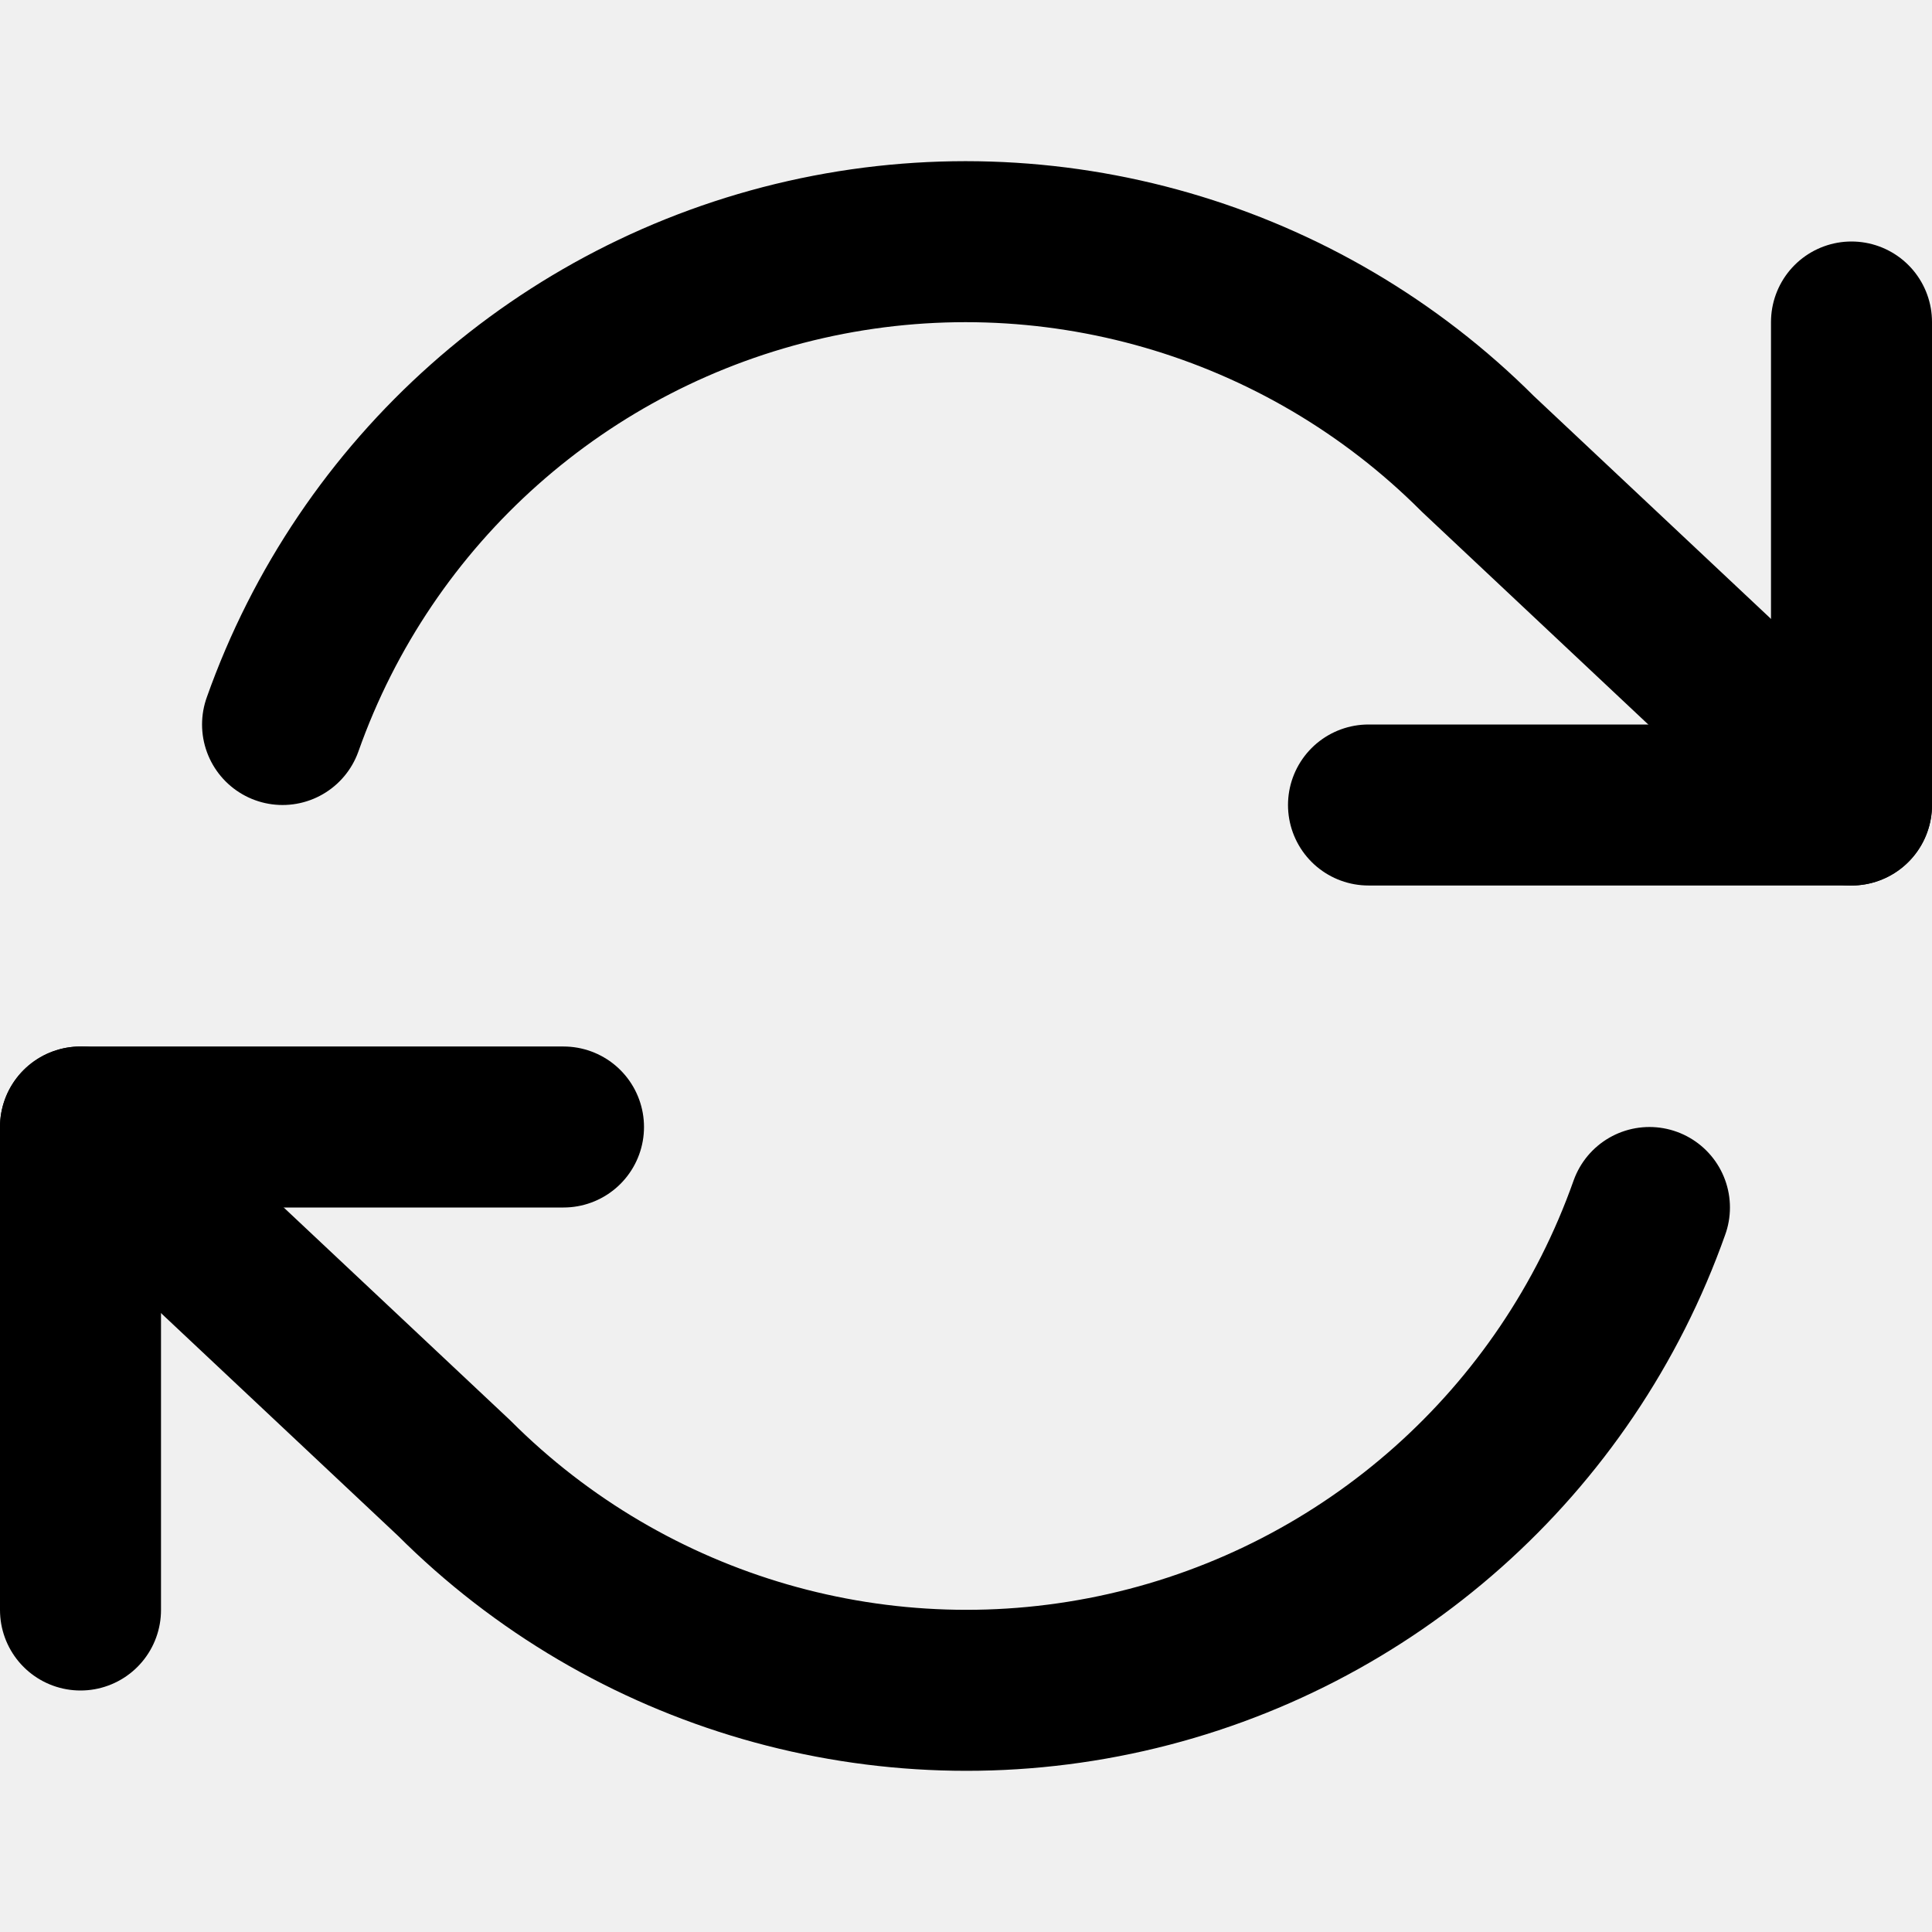
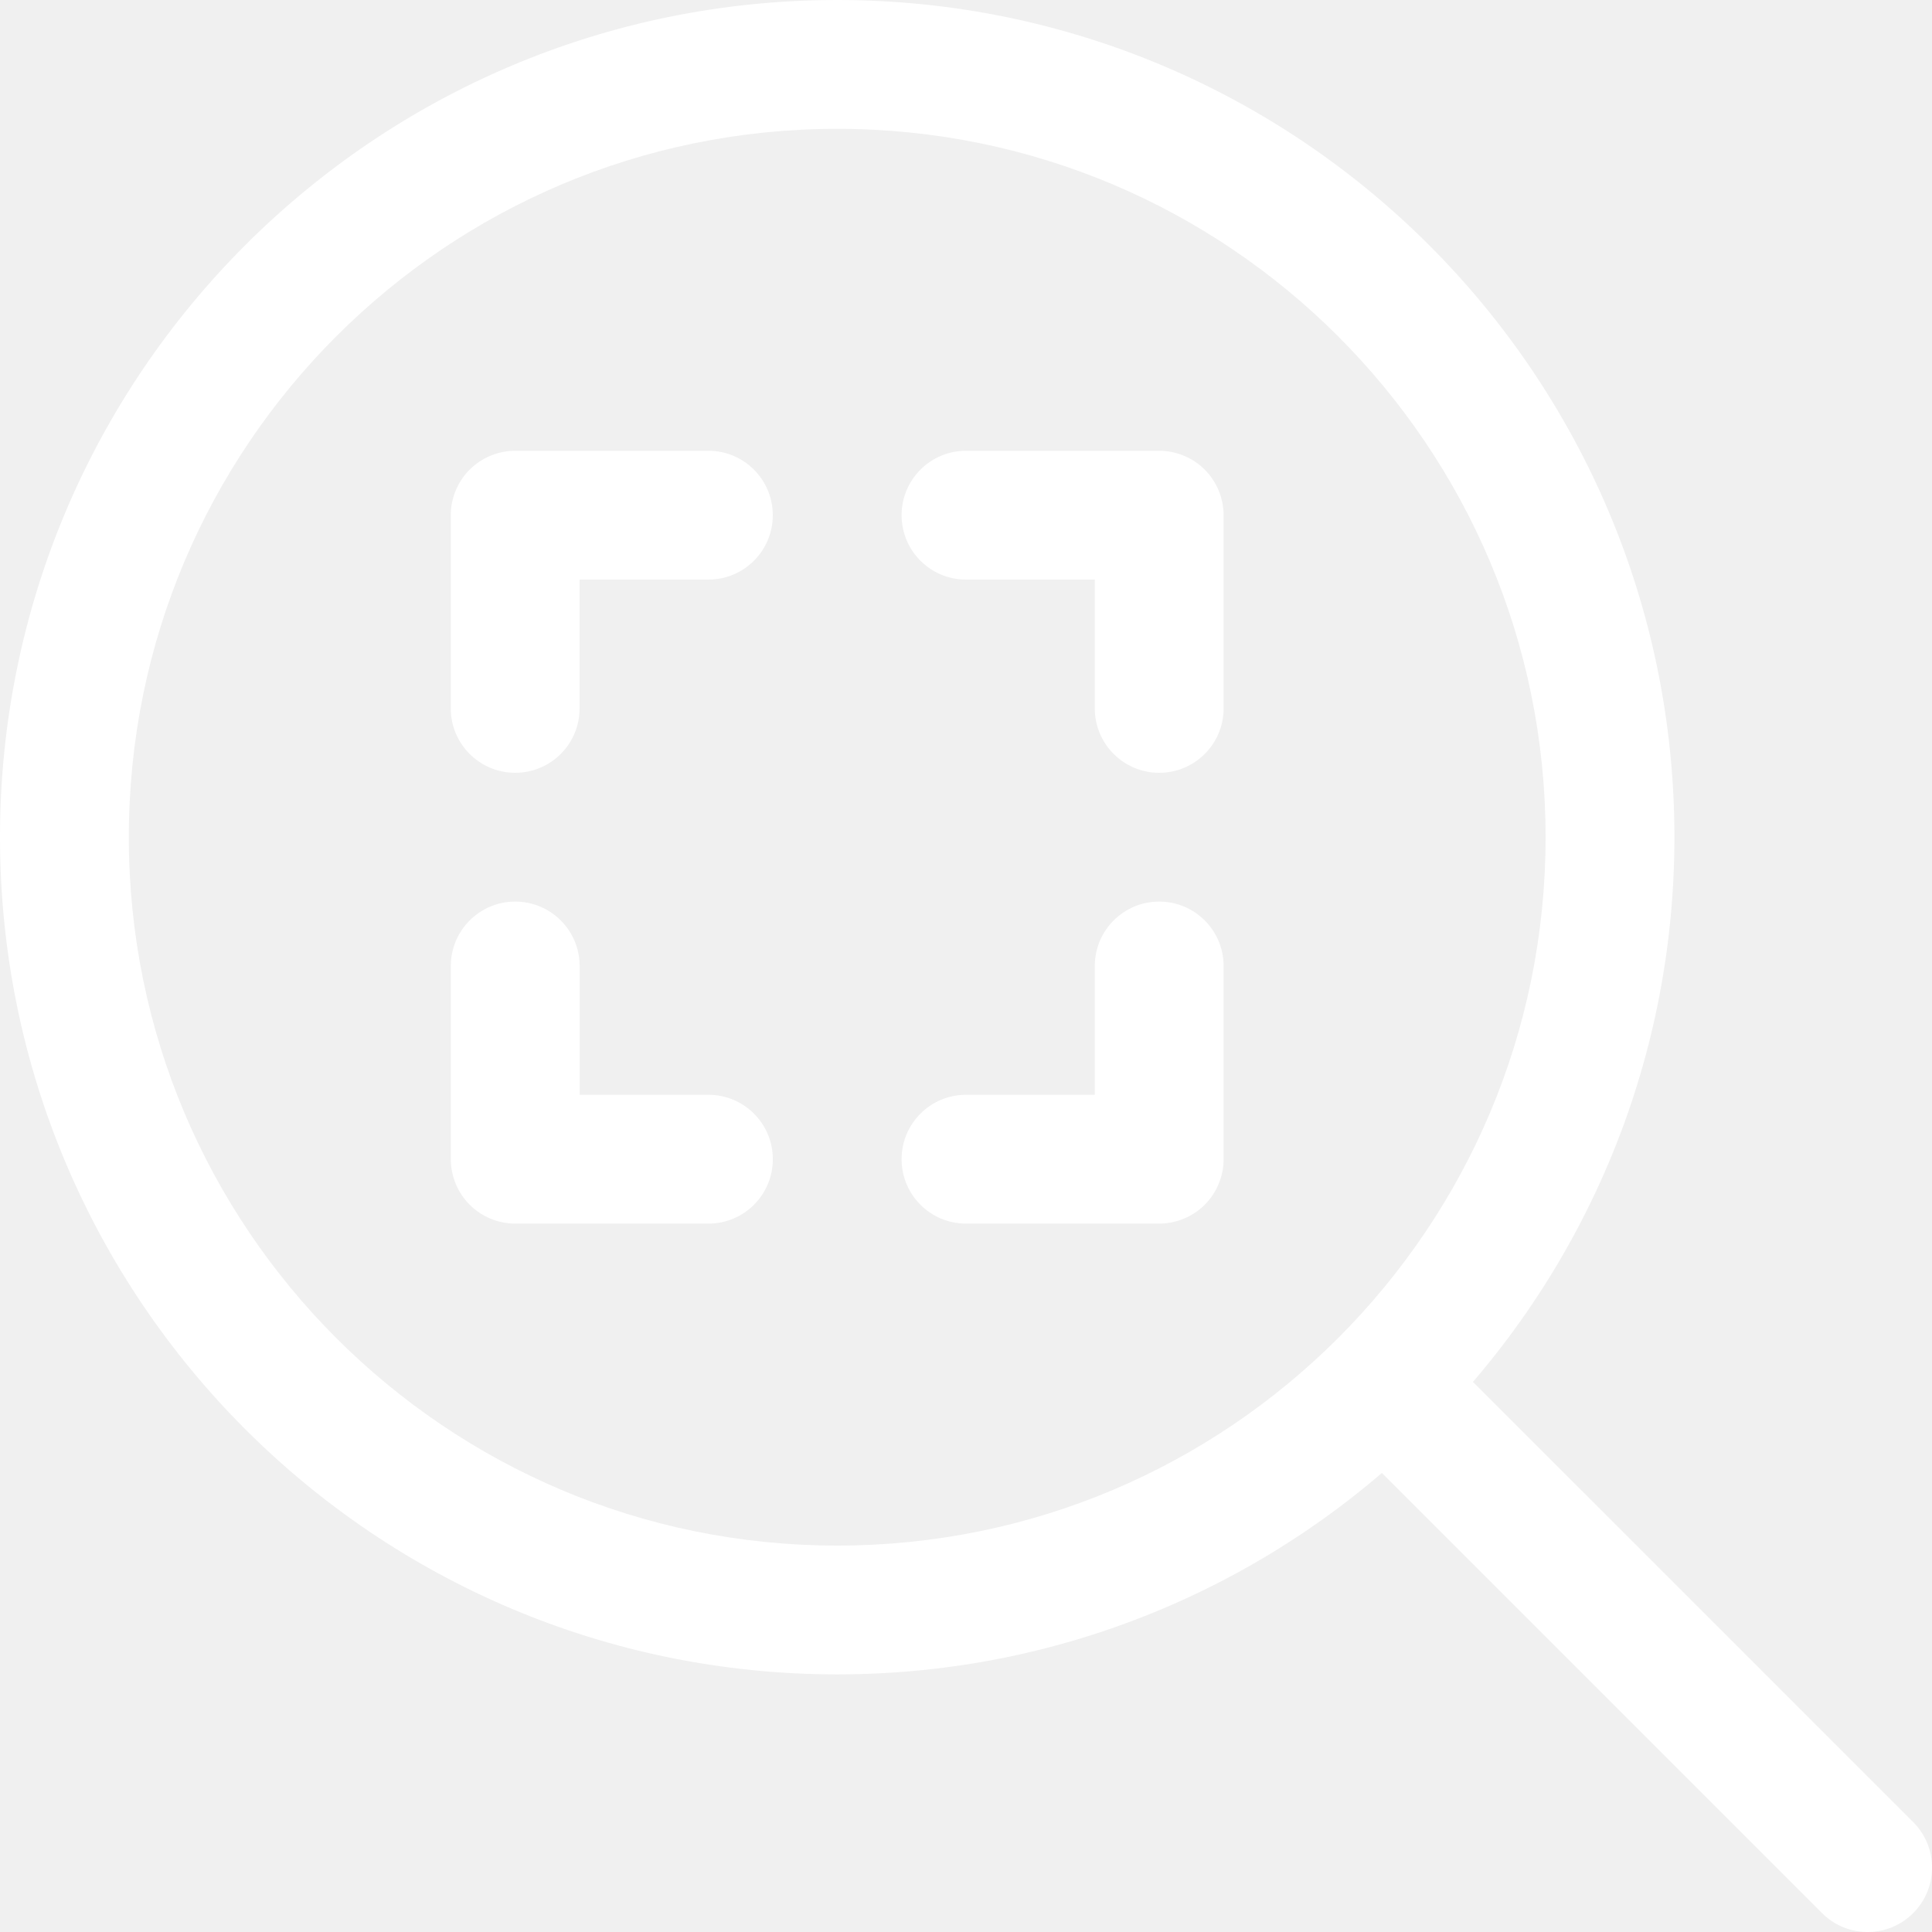
- <svg xmlns="http://www.w3.org/2000/svg" width="24" height="24" viewBox="0 0 24 24" fill="none" stroke="currentColor" stroke-width="2" stroke-linecap="round" stroke-linejoin="round" class="feather feather-refresh-cw">
-   <polyline points="23 4 23 10 17 10" />
-   <polyline points="1 20 1 14 7 14" />
-   <path d="M3.51 9a9 9 0 0 1 14.85-3.36L23 10M1 14l4.64 4.36A9 9 0 0 0 20.49 15" />
+ <svg xmlns="http://www.w3.org/2000/svg" version="1.1" id="Layer_1" x="0px" y="0px" viewBox="0 0 512 512" style="enable-background:new 0 0 512 512;" xml:space="preserve" fill="white">
+   <g>
+     <path d="M221.87,17.07v17.07c51.89,0.01,98.72,20.98,132.74,54.98c34,34.03,54.98,80.85,54.99,132.75   c-0.01,51.89-20.99,98.72-54.99,132.74c-34.03,34-80.85,54.98-132.74,54.99c-51.9-0.01-98.72-20.99-132.75-54.99   c-34-34.03-54.97-80.85-54.98-132.74c0.01-51.9,20.98-98.73,54.98-132.75c34.03-34,80.85-54.97,132.75-54.98V17.07V0   C99.32,0.01,0.01,99.32,0,221.87C0.01,344.4,99.32,443.72,221.87,443.73c122.53-0.01,221.85-99.33,221.87-221.87   C443.72,99.32,344.4,0.01,221.87,0V17.07z" />
+     <path d="M363.4,387.53L482.87,507c6.67,6.67,17.47,6.67,24.14,0s6.67-17.47,0-24.14L387.53,363.4c-6.67-6.67-17.47-6.67-24.14,0   S356.73,380.87,363.4,387.53" />
+     <path d="M153.6,187.73V153.6l34.13,0c9.43,0,17.07-7.64,17.07-17.07c0-9.43-7.64-17.07-17.07-17.07l-51.2,0   c-4.49,0-8.89,1.82-12.07,5c-3.18,3.18-5,7.57-5,12.07v51.2c0,9.43,7.64,17.07,17.07,17.07C145.96,204.8,153.6,197.16,153.6,187.73   L153.6,187.73z M256,153.6h34.13l0,34.13c0,9.43,7.64,17.07,17.07,17.07c9.43,0,17.07-7.64,17.07-17.07l0-51.2   c0-4.49-1.82-8.89-5-12.07c-3.18-3.18-7.57-5-12.07-5H256c-9.43,0-17.07,7.64-17.07,17.07C238.93,145.96,246.57,153.6,256,153.6   L256,153.6z M119.47,256v51.2c0,4.49,1.82,8.89,5,12.07c3.18,3.18,7.57,5,12.07,5h51.2c9.43,0,17.07-7.64,17.07-17.07   c0-9.43-7.64-17.07-17.07-17.07l-34.13,0l0-34.13c0-9.43-7.64-17.07-17.07-17.07C127.11,238.93,119.47,246.57,119.47,256   L119.47,256z M290.13,256v34.13l-34.13,0c-9.43,0-17.07,7.64-17.07,17.07c0,9.43,7.64,17.07,17.07,17.07l51.2,0   c4.49,0,8.89-1.82,12.07-5s5-7.57,5-12.07V256c0-9.43-7.64-17.07-17.07-17.07C297.77,238.93,290.13,246.57,290.13,256L290.13,256z" />
+   </g>
</svg>
